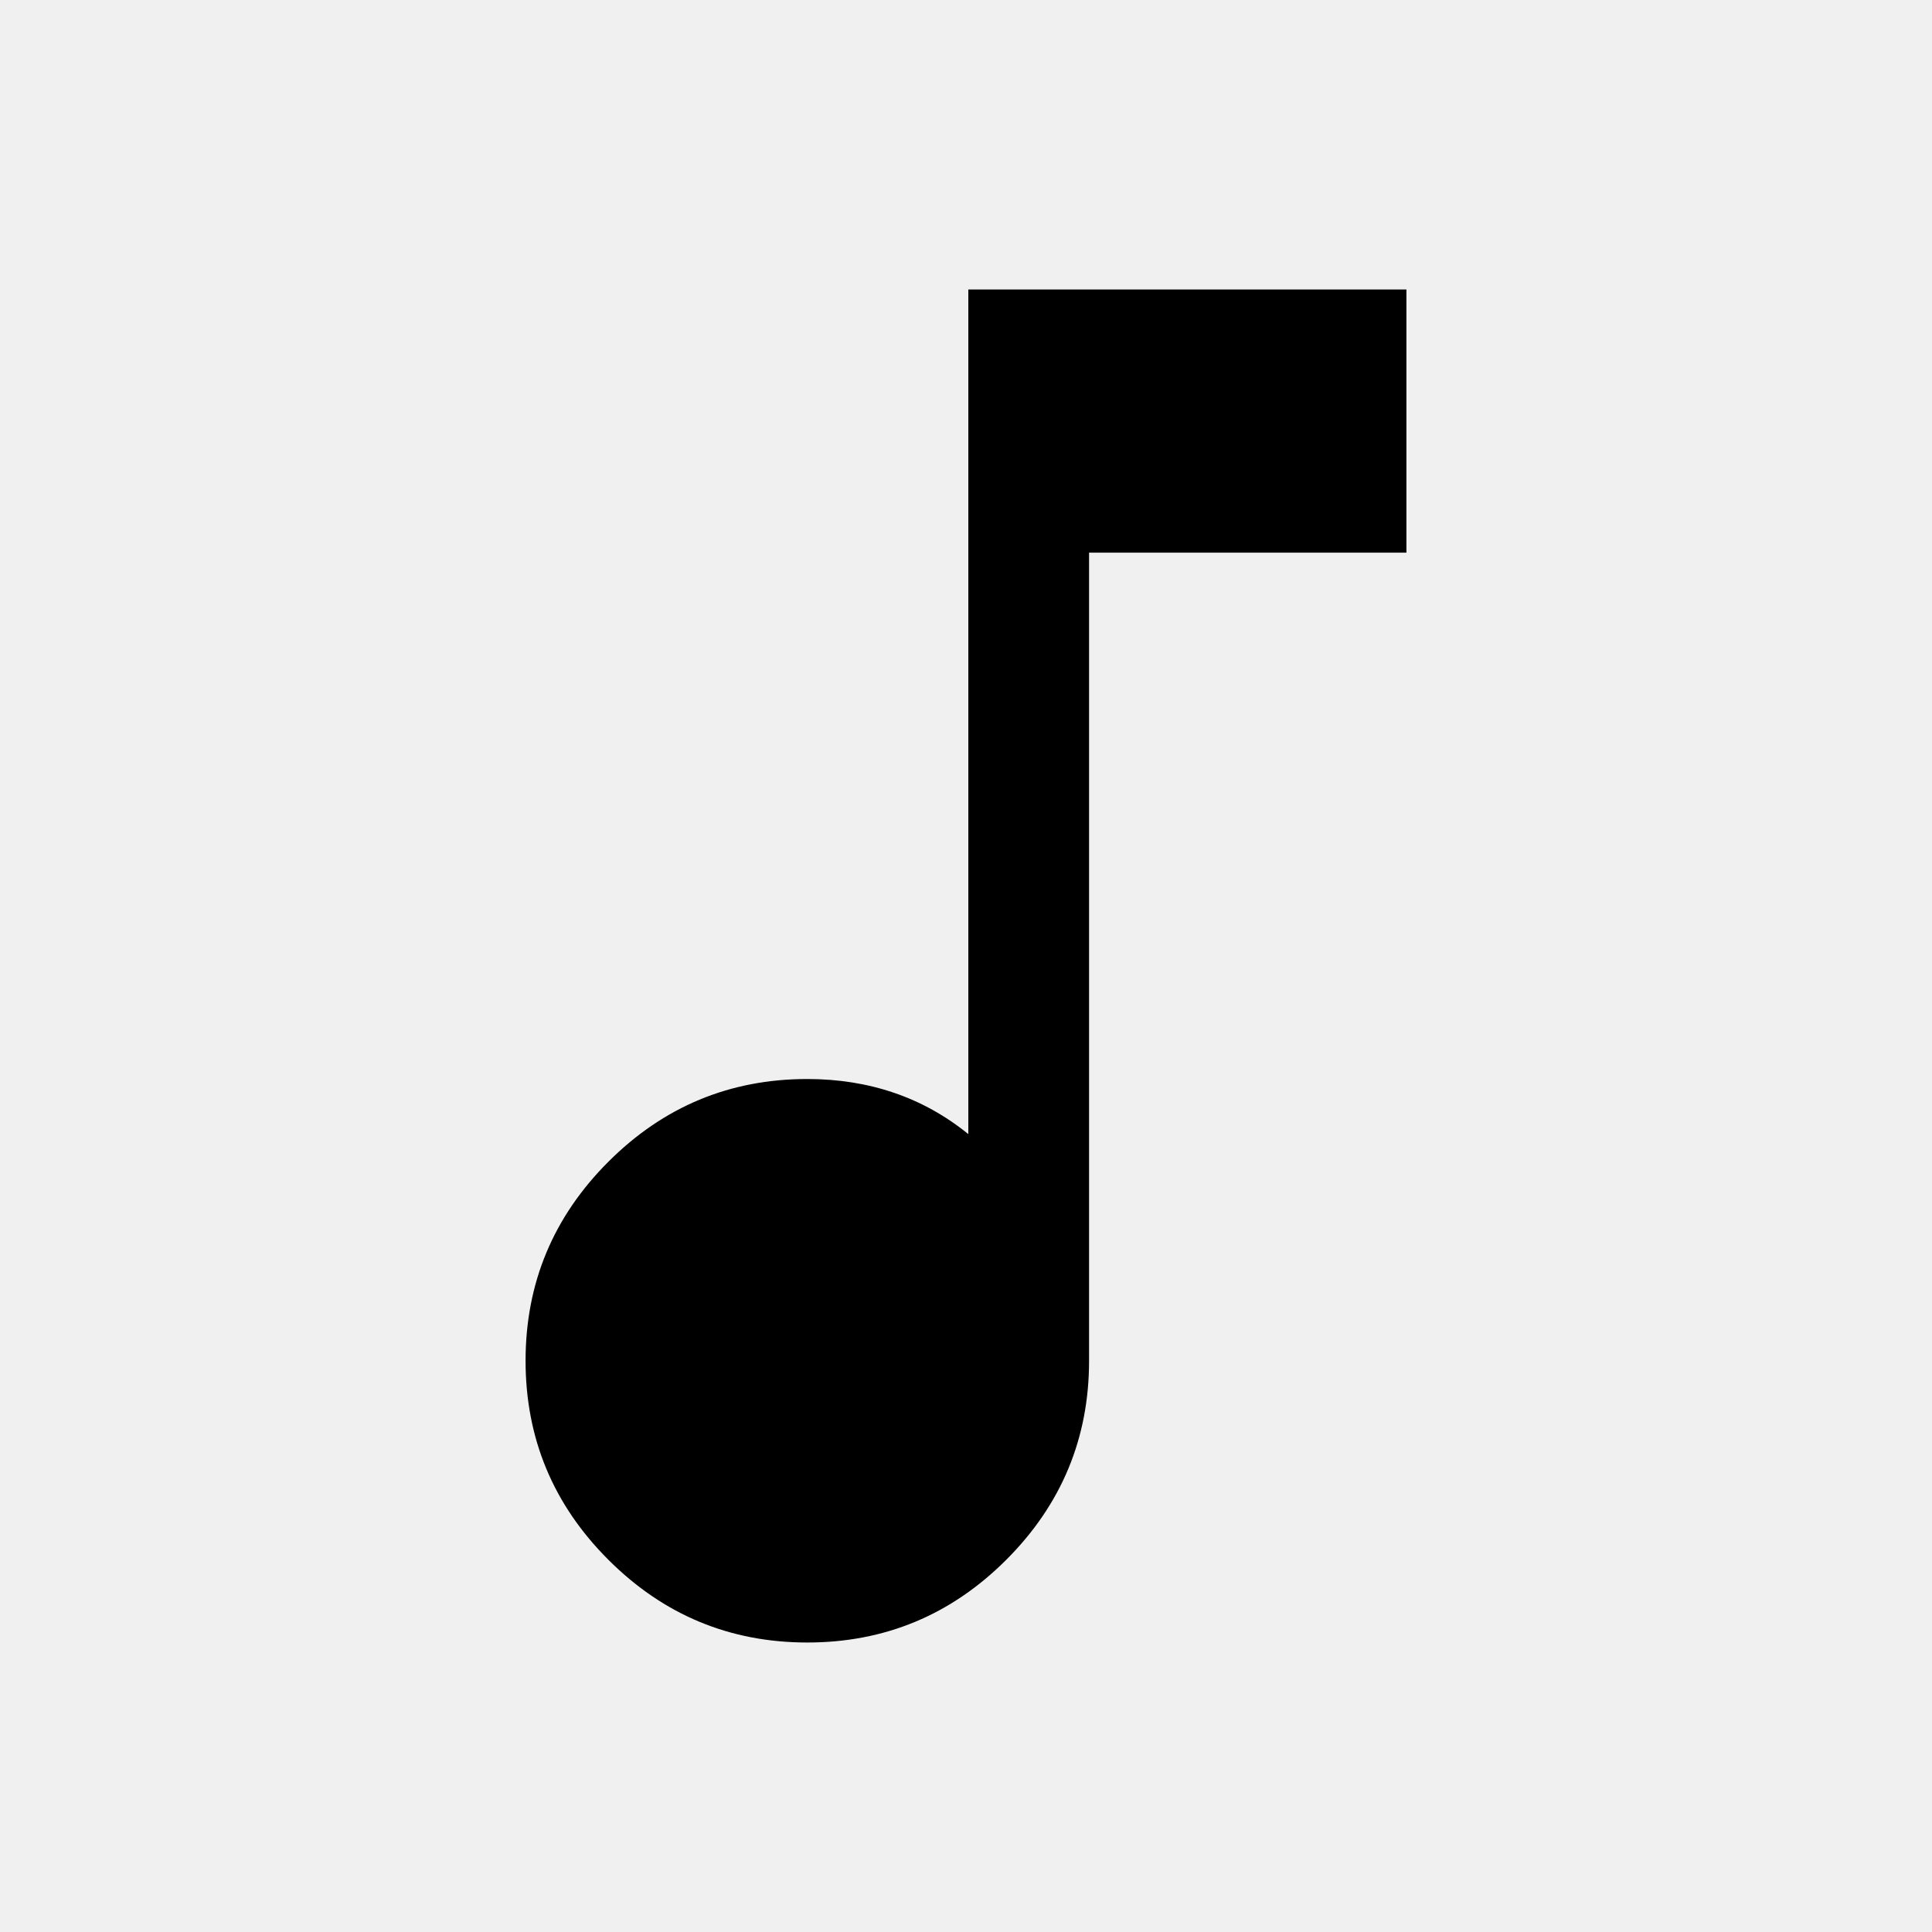
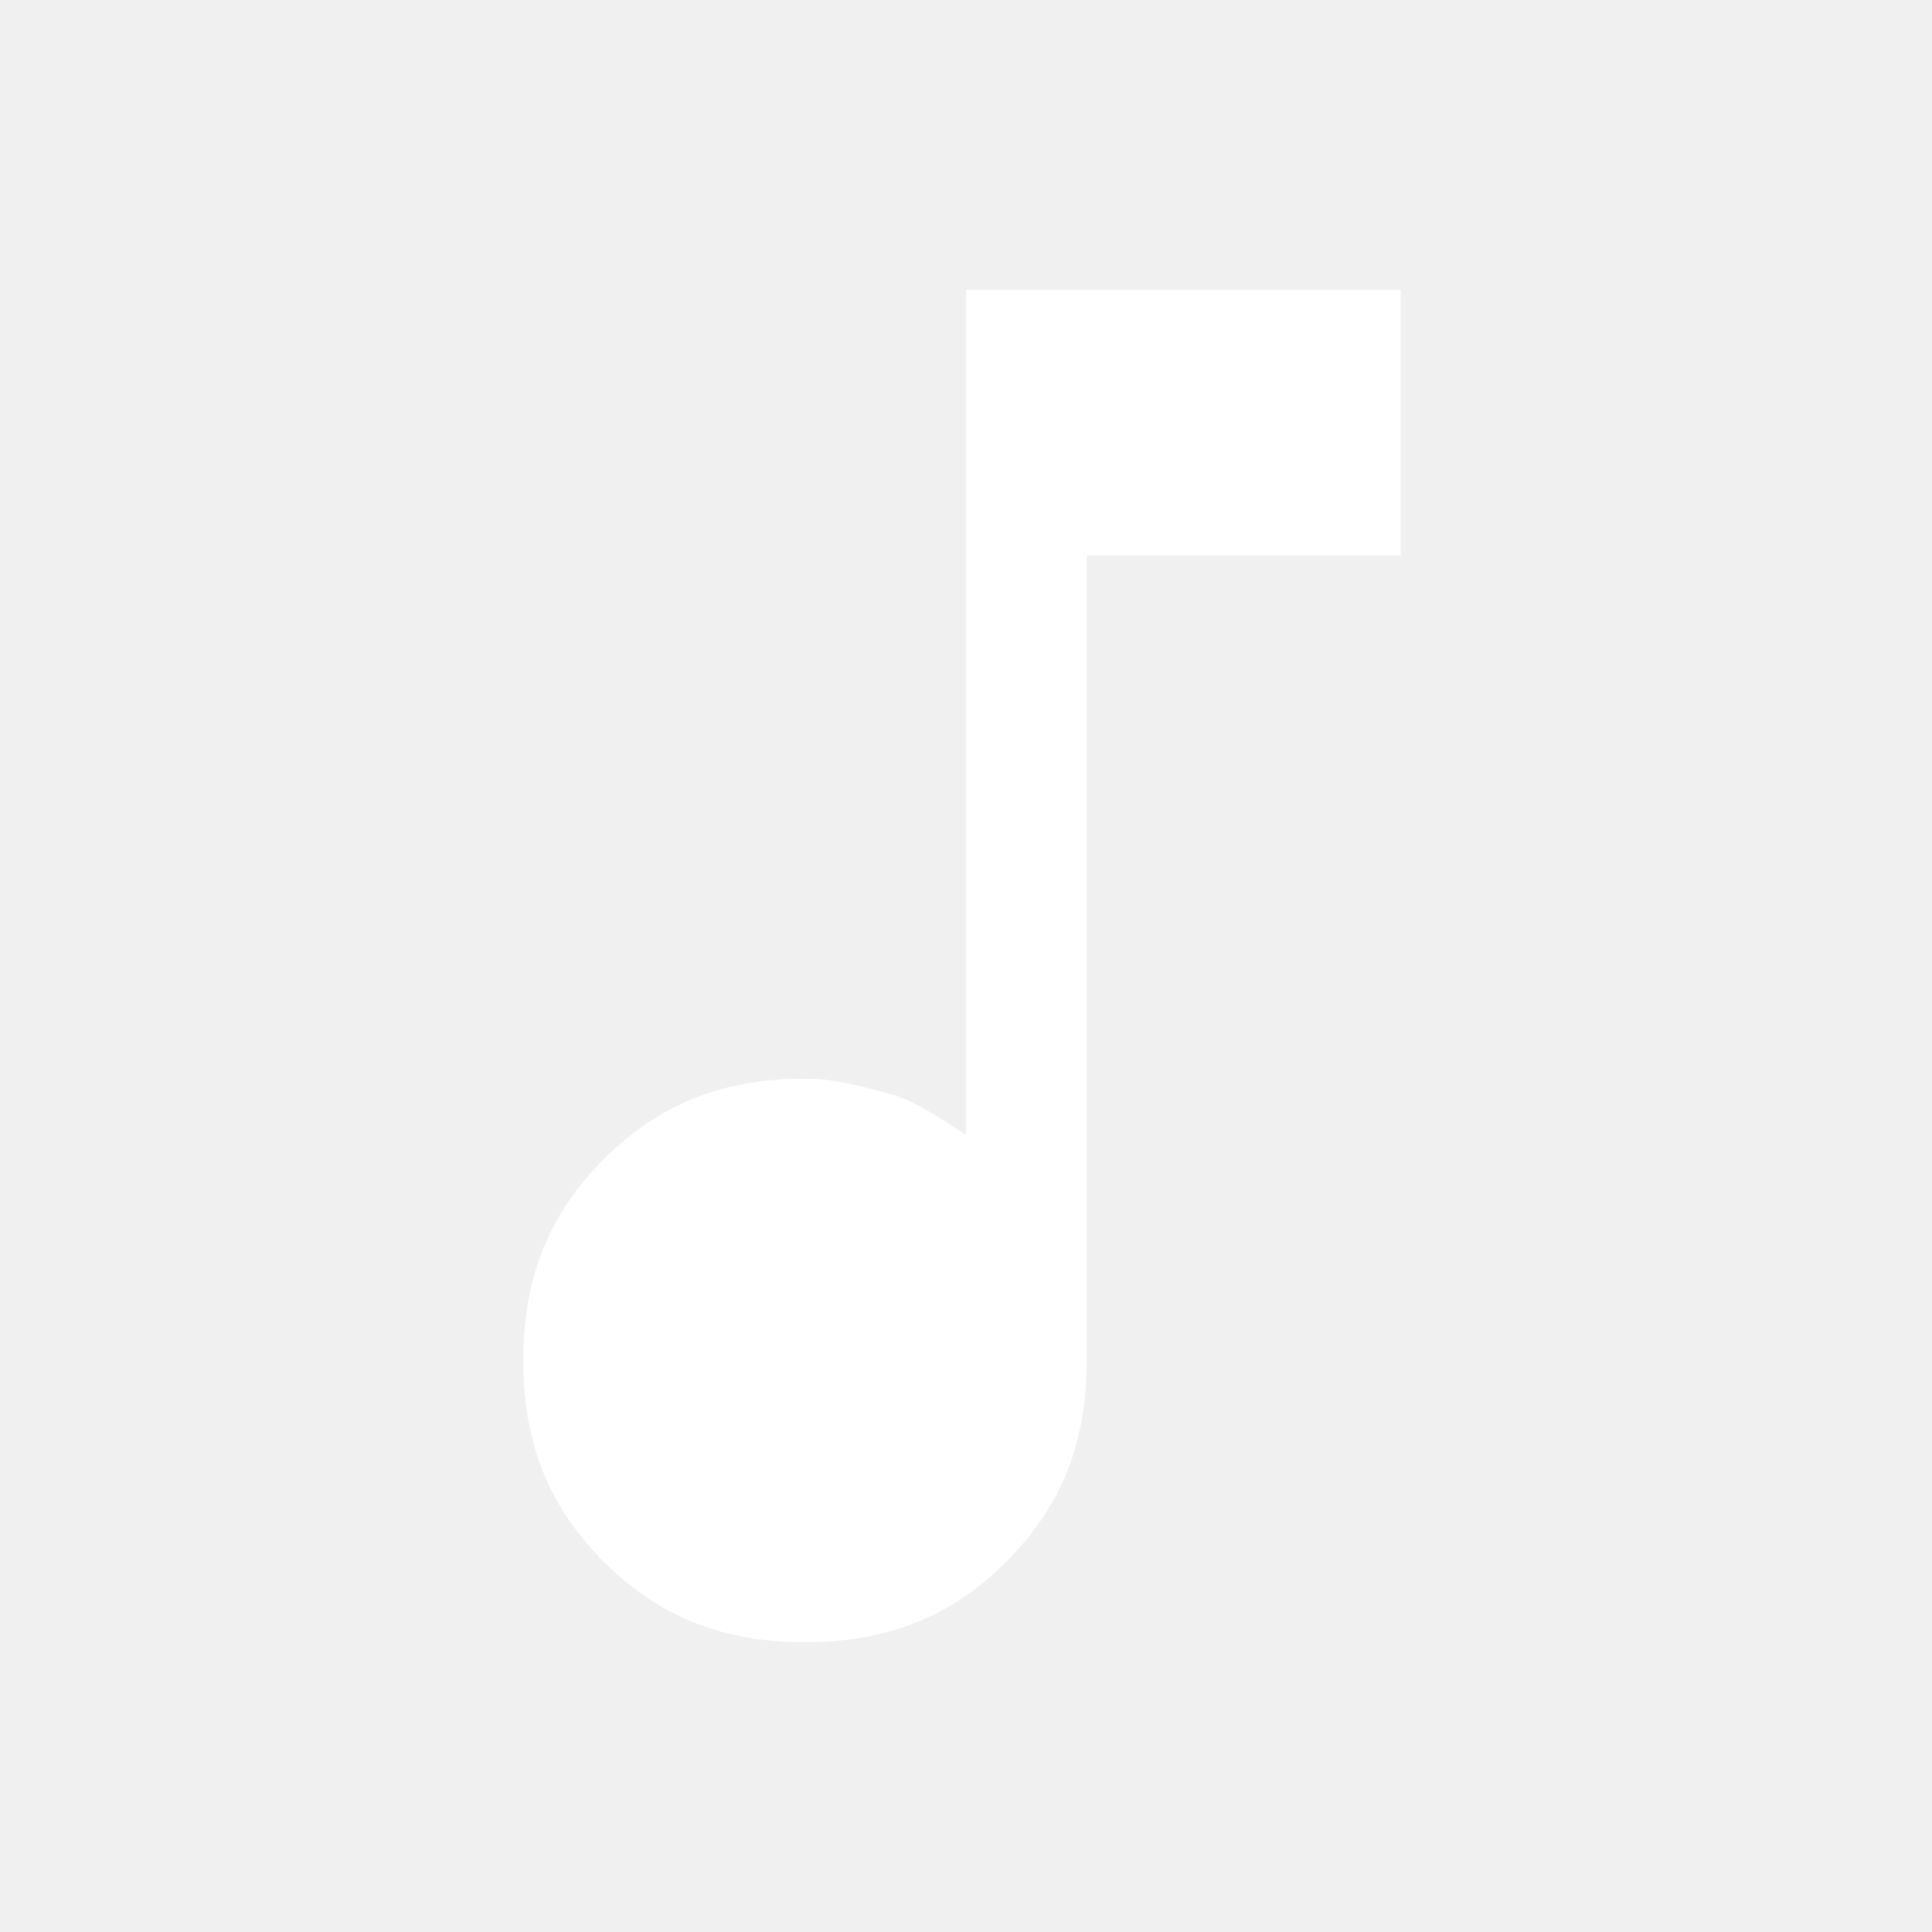
- <svg xmlns="http://www.w3.org/2000/svg" height="24" viewBox="0 -960 960 960" width="24">
-   <path d="M401.154-143.848q-57.749 0-98.874-41.124-41.125-41.125-41.125-98.874 0-57.75 41.125-98.874 41.125-41.125 98.874-41.125 23 0 43.077 6.846 20.077 6.847 36.923 20.539v-419.692h217.691v130.767H541.152v401.539q0 57.749-41.124 98.874-41.125 41.124-98.874 41.124Z" />
+ <svg xmlns="http://www.w3.org/2000/svg" version="1.1" id="圖層_1" x="0px" y="0px" viewBox="0 0 24 24" style="enable-background:new 0 0 24 24;" xml:space="preserve">
+   <style type="text/css">
+ 	.st0{fill:#FFFFFF;}
+ </style>
+   <path class="st0" d="M10,20.4c-1,0-1.8-0.3-2.5-1c-0.7-0.7-1-1.5-1-2.5c0-1,0.3-1.8,1-2.5c0.7-0.7,1.5-1,2.5-1  c0.4,0,0.7,0.1,1.1,0.2c0.3,0.1,0.6,0.3,0.9,0.5V3.6h5.4v3.3h-3.9v10c0,1-0.3,1.8-1,2.5C11.8,20.1,11,20.4,10,20.4z" />
</svg>
